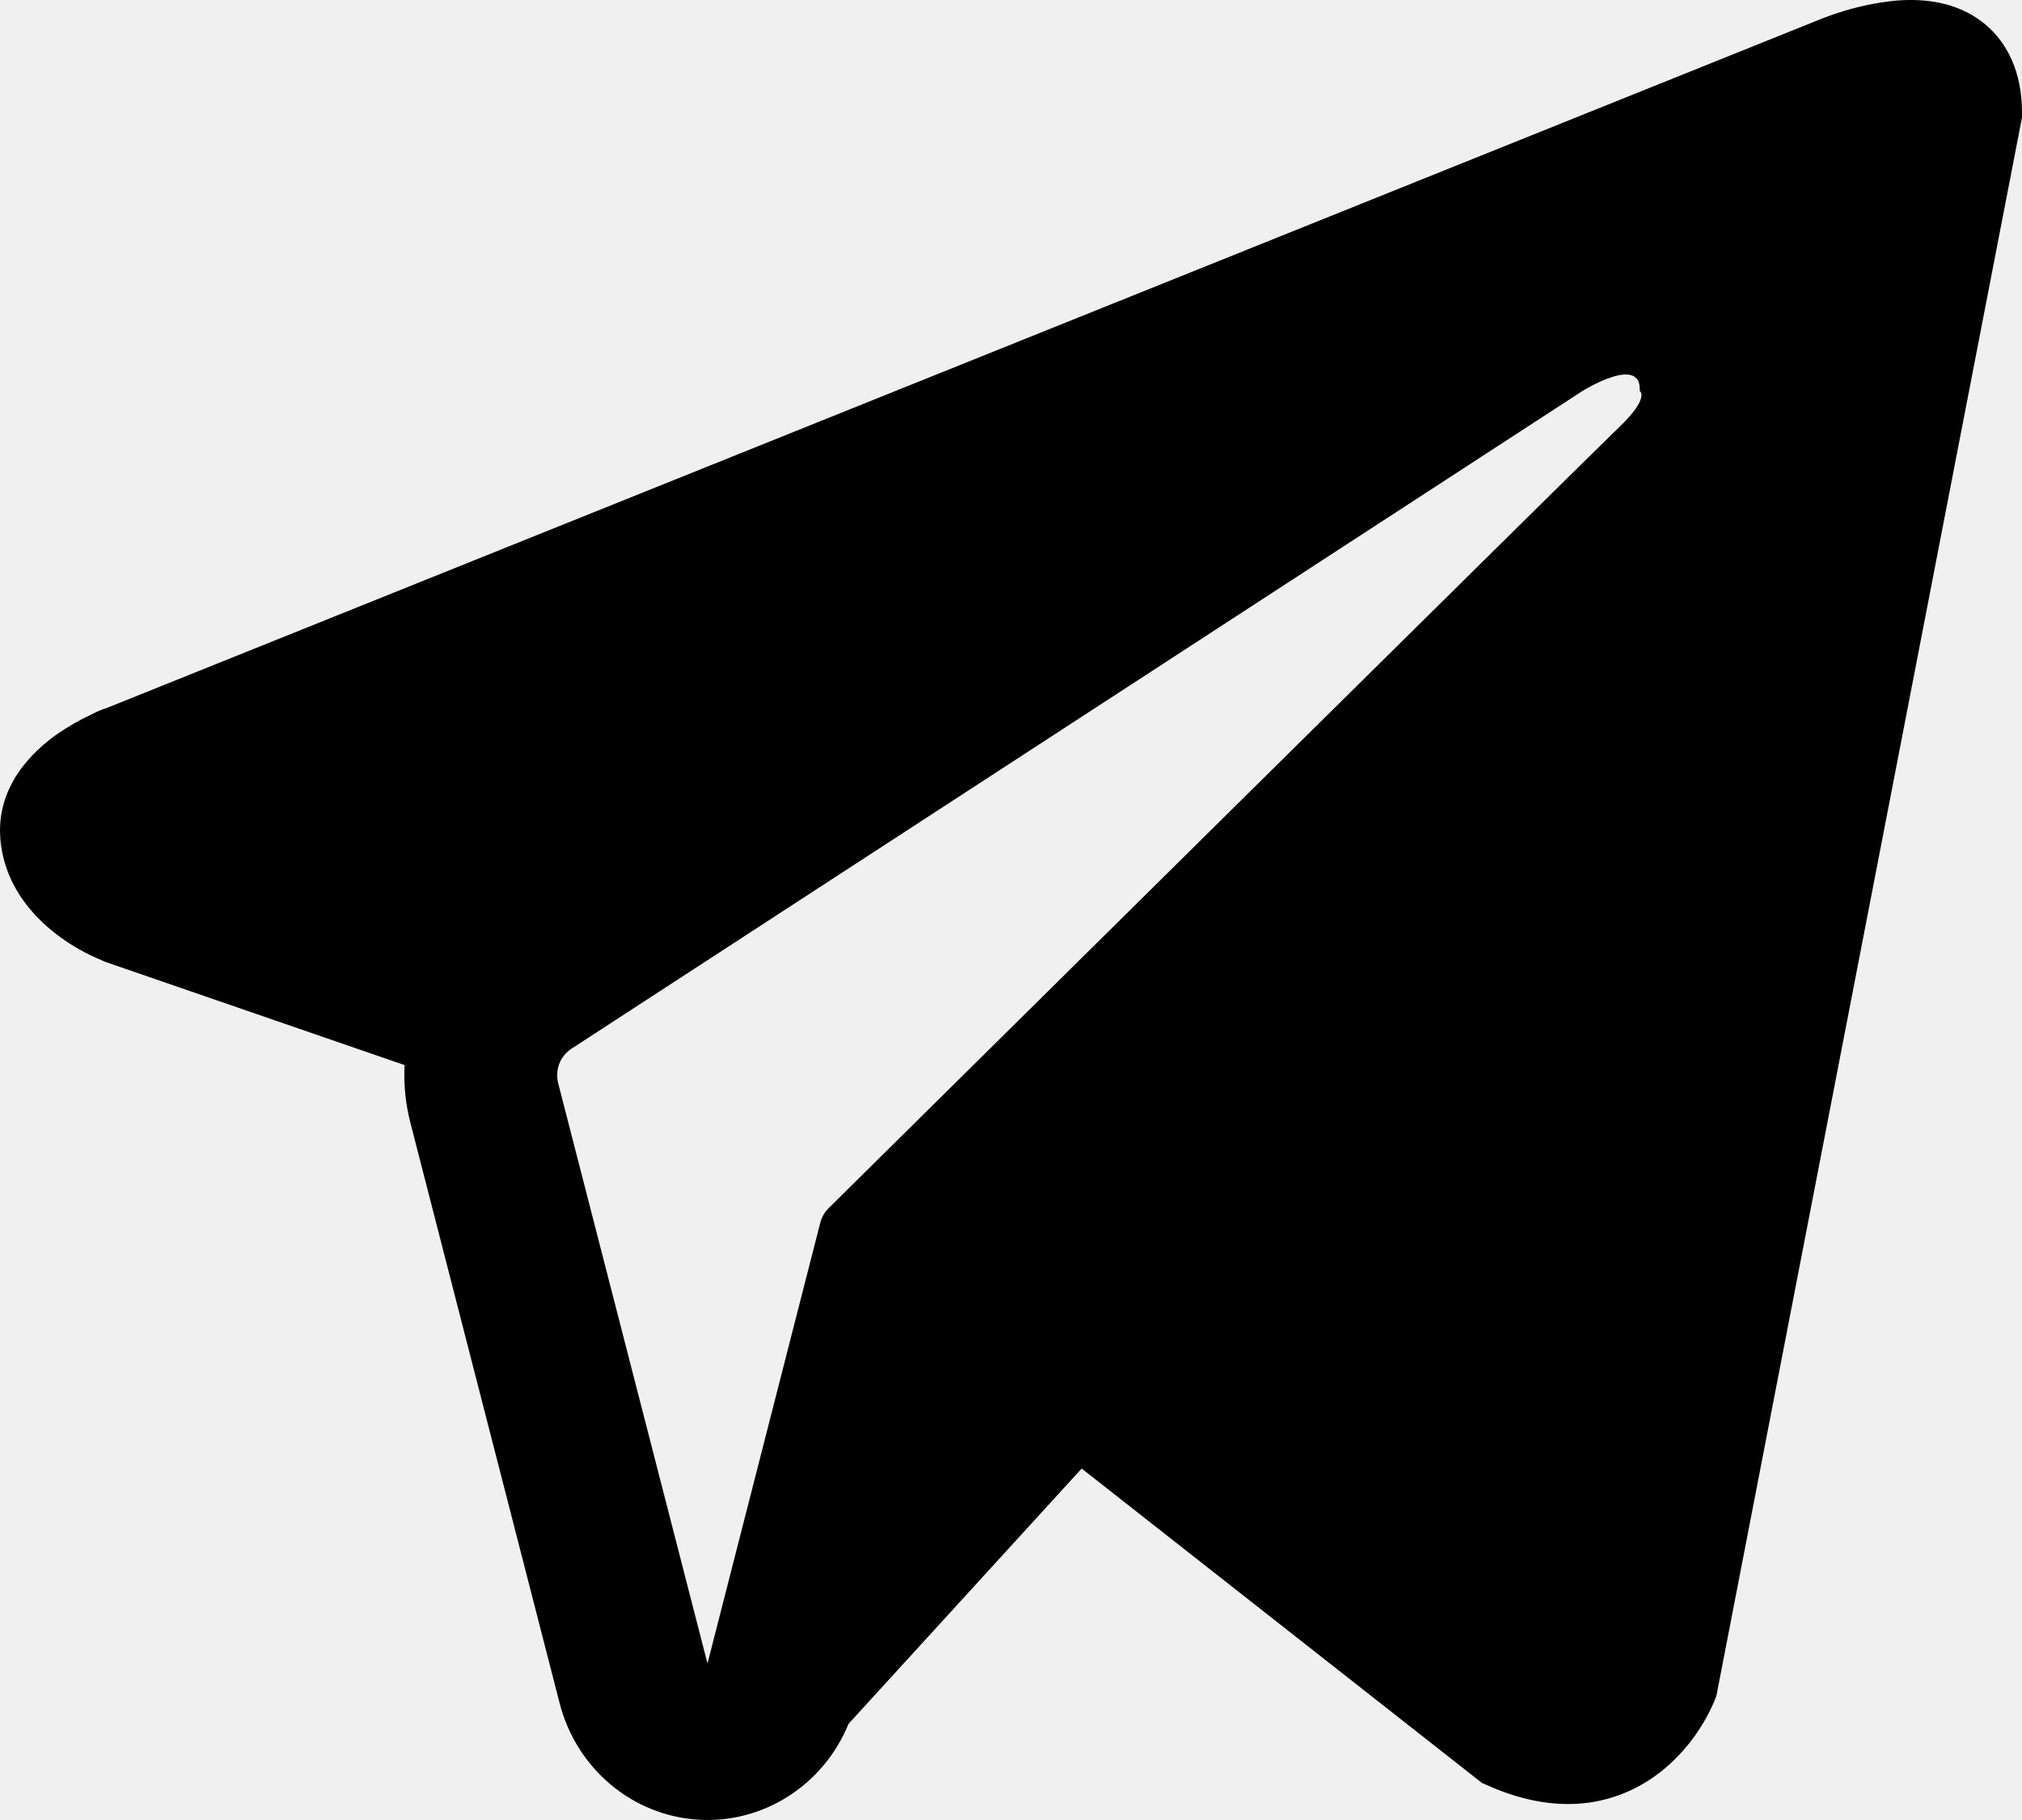
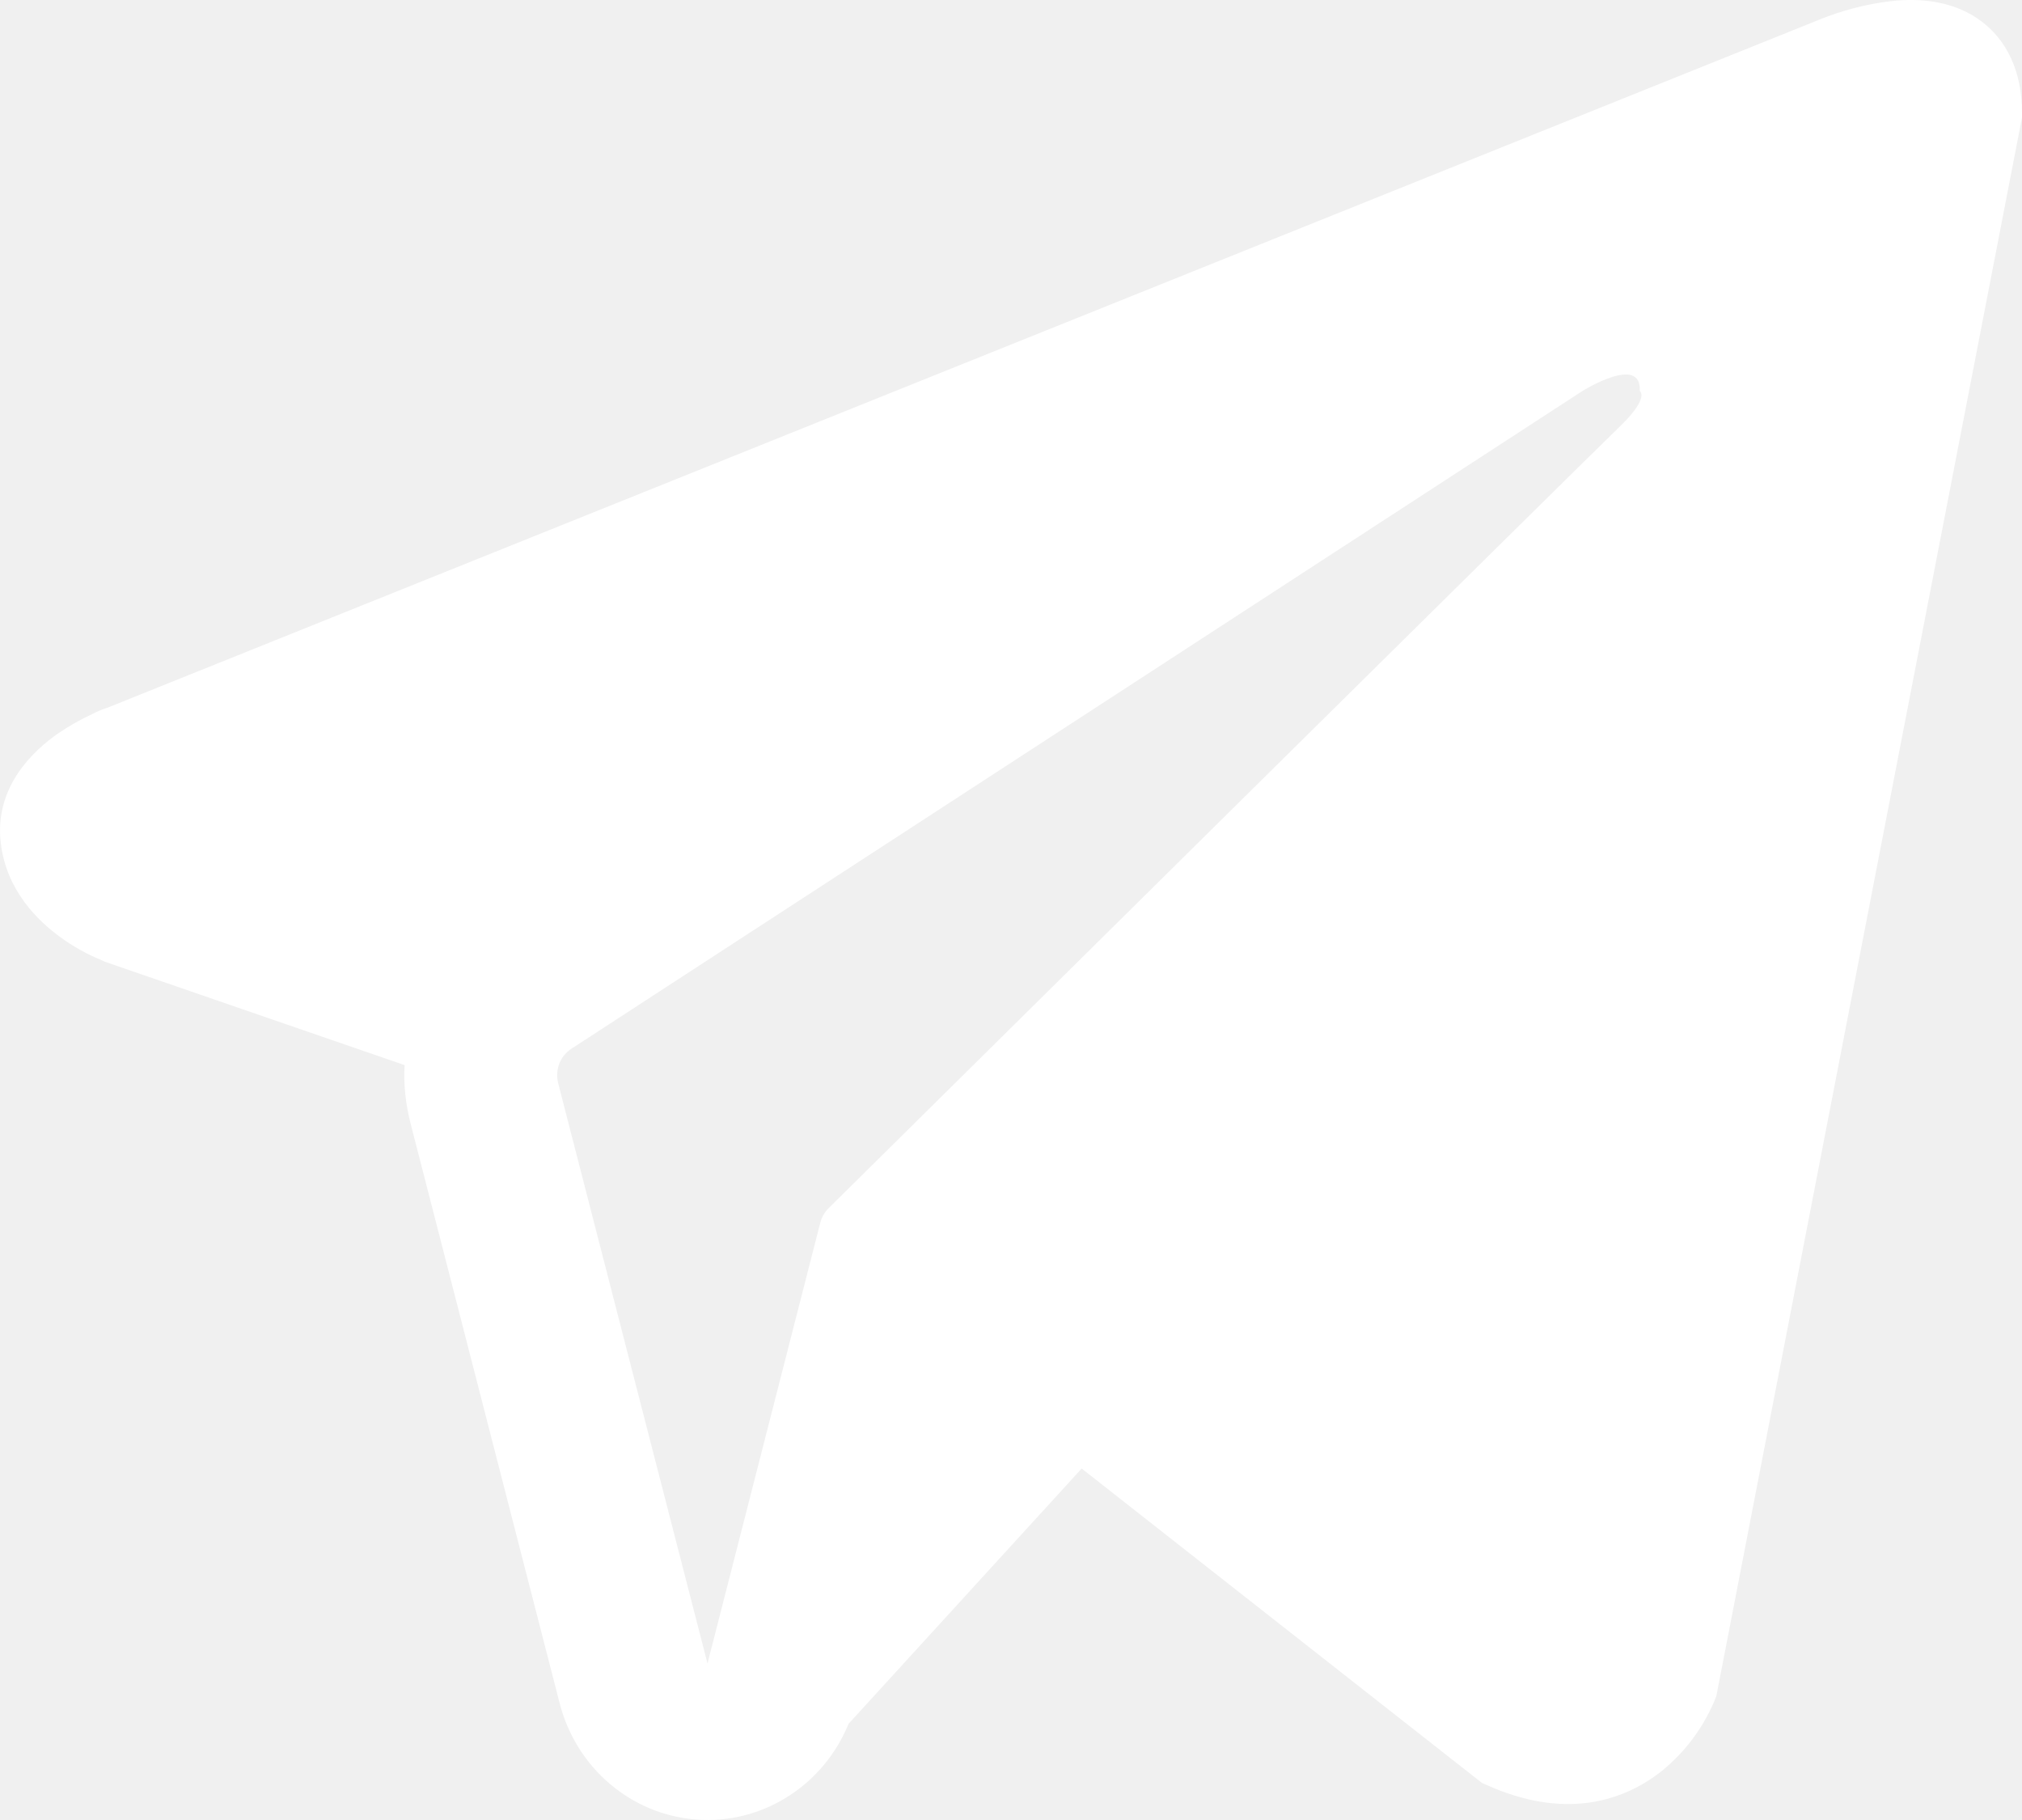
<svg xmlns="http://www.w3.org/2000/svg" width="20" height="18" viewBox="0 0 20 18" fill="none">
-   <path fill-rule="evenodd" clip-rule="evenodd" d="M16.959 16.82V16.818L16.977 16.773L20 1.162V1.112C20 0.723 19.859 0.383 19.555 0.18C19.287 0.001 18.98 -0.011 18.764 0.005C18.564 0.024 18.365 0.066 18.174 0.129C18.092 0.156 18.011 0.186 17.932 0.22L17.919 0.225L1.066 6.998L1.061 7C1.009 7.016 0.959 7.037 0.911 7.063C0.791 7.118 0.676 7.184 0.567 7.259C0.35 7.412 -0.062 7.771 0.008 8.341C0.065 8.814 0.383 9.113 0.597 9.269C0.724 9.361 0.86 9.437 1.004 9.496L1.036 9.511L1.046 9.514L1.053 9.517L4.002 10.534C3.991 10.724 4.011 10.915 4.06 11.107L5.536 16.847C5.617 17.16 5.791 17.439 6.035 17.645C6.278 17.851 6.579 17.974 6.894 17.996C7.209 18.019 7.523 17.939 7.792 17.769C8.061 17.599 8.271 17.348 8.393 17.049L10.699 14.524L14.659 17.634L14.715 17.658C15.075 17.819 15.411 17.87 15.718 17.828C16.026 17.784 16.27 17.652 16.453 17.502C16.665 17.326 16.834 17.102 16.947 16.847L16.955 16.829L16.958 16.823L16.959 16.82ZM5.521 10.713C5.505 10.649 5.509 10.582 5.532 10.52C5.556 10.459 5.598 10.407 5.652 10.372L15.652 3.867C15.652 3.867 16.24 3.5 16.219 3.867C16.219 3.867 16.324 3.931 16.009 4.231C15.71 4.517 8.882 11.271 8.19 11.955C8.153 11.994 8.126 12.042 8.113 12.095L6.998 16.452L5.521 10.713Z" fill="black" />
+   <path fill-rule="evenodd" clip-rule="evenodd" d="M16.959 16.82V16.818L16.977 16.773L20 1.162V1.112C20 0.723 19.859 0.383 19.555 0.18C19.287 0.001 18.98 -0.011 18.764 0.005C18.564 0.024 18.365 0.066 18.174 0.129C18.092 0.156 18.011 0.186 17.932 0.22L17.919 0.225L1.066 6.998L1.061 7C1.009 7.016 0.959 7.037 0.911 7.063C0.791 7.118 0.676 7.184 0.567 7.259C0.35 7.412 -0.062 7.771 0.008 8.341C0.065 8.814 0.383 9.113 0.597 9.269C0.724 9.361 0.86 9.437 1.004 9.496L1.036 9.511L1.046 9.514L1.053 9.517L4.002 10.534C3.991 10.724 4.011 10.915 4.06 11.107L5.536 16.847C5.617 17.16 5.791 17.439 6.035 17.645C6.278 17.851 6.579 17.974 6.894 17.996C7.209 18.019 7.523 17.939 7.792 17.769C8.061 17.599 8.271 17.348 8.393 17.049L10.699 14.524L14.659 17.634L14.715 17.658C15.075 17.819 15.411 17.87 15.718 17.828C16.026 17.784 16.27 17.652 16.453 17.502C16.665 17.326 16.834 17.102 16.947 16.847L16.955 16.829L16.958 16.823L16.959 16.82ZM5.521 10.713C5.505 10.649 5.509 10.582 5.532 10.52C5.556 10.459 5.598 10.407 5.652 10.372L15.652 3.867C15.652 3.867 16.24 3.5 16.219 3.867C16.219 3.867 16.324 3.931 16.009 4.231C15.71 4.517 8.882 11.271 8.19 11.955C8.153 11.994 8.126 12.042 8.113 12.095L6.998 16.452L5.521 10.713Z" fill="white" />
</svg>
